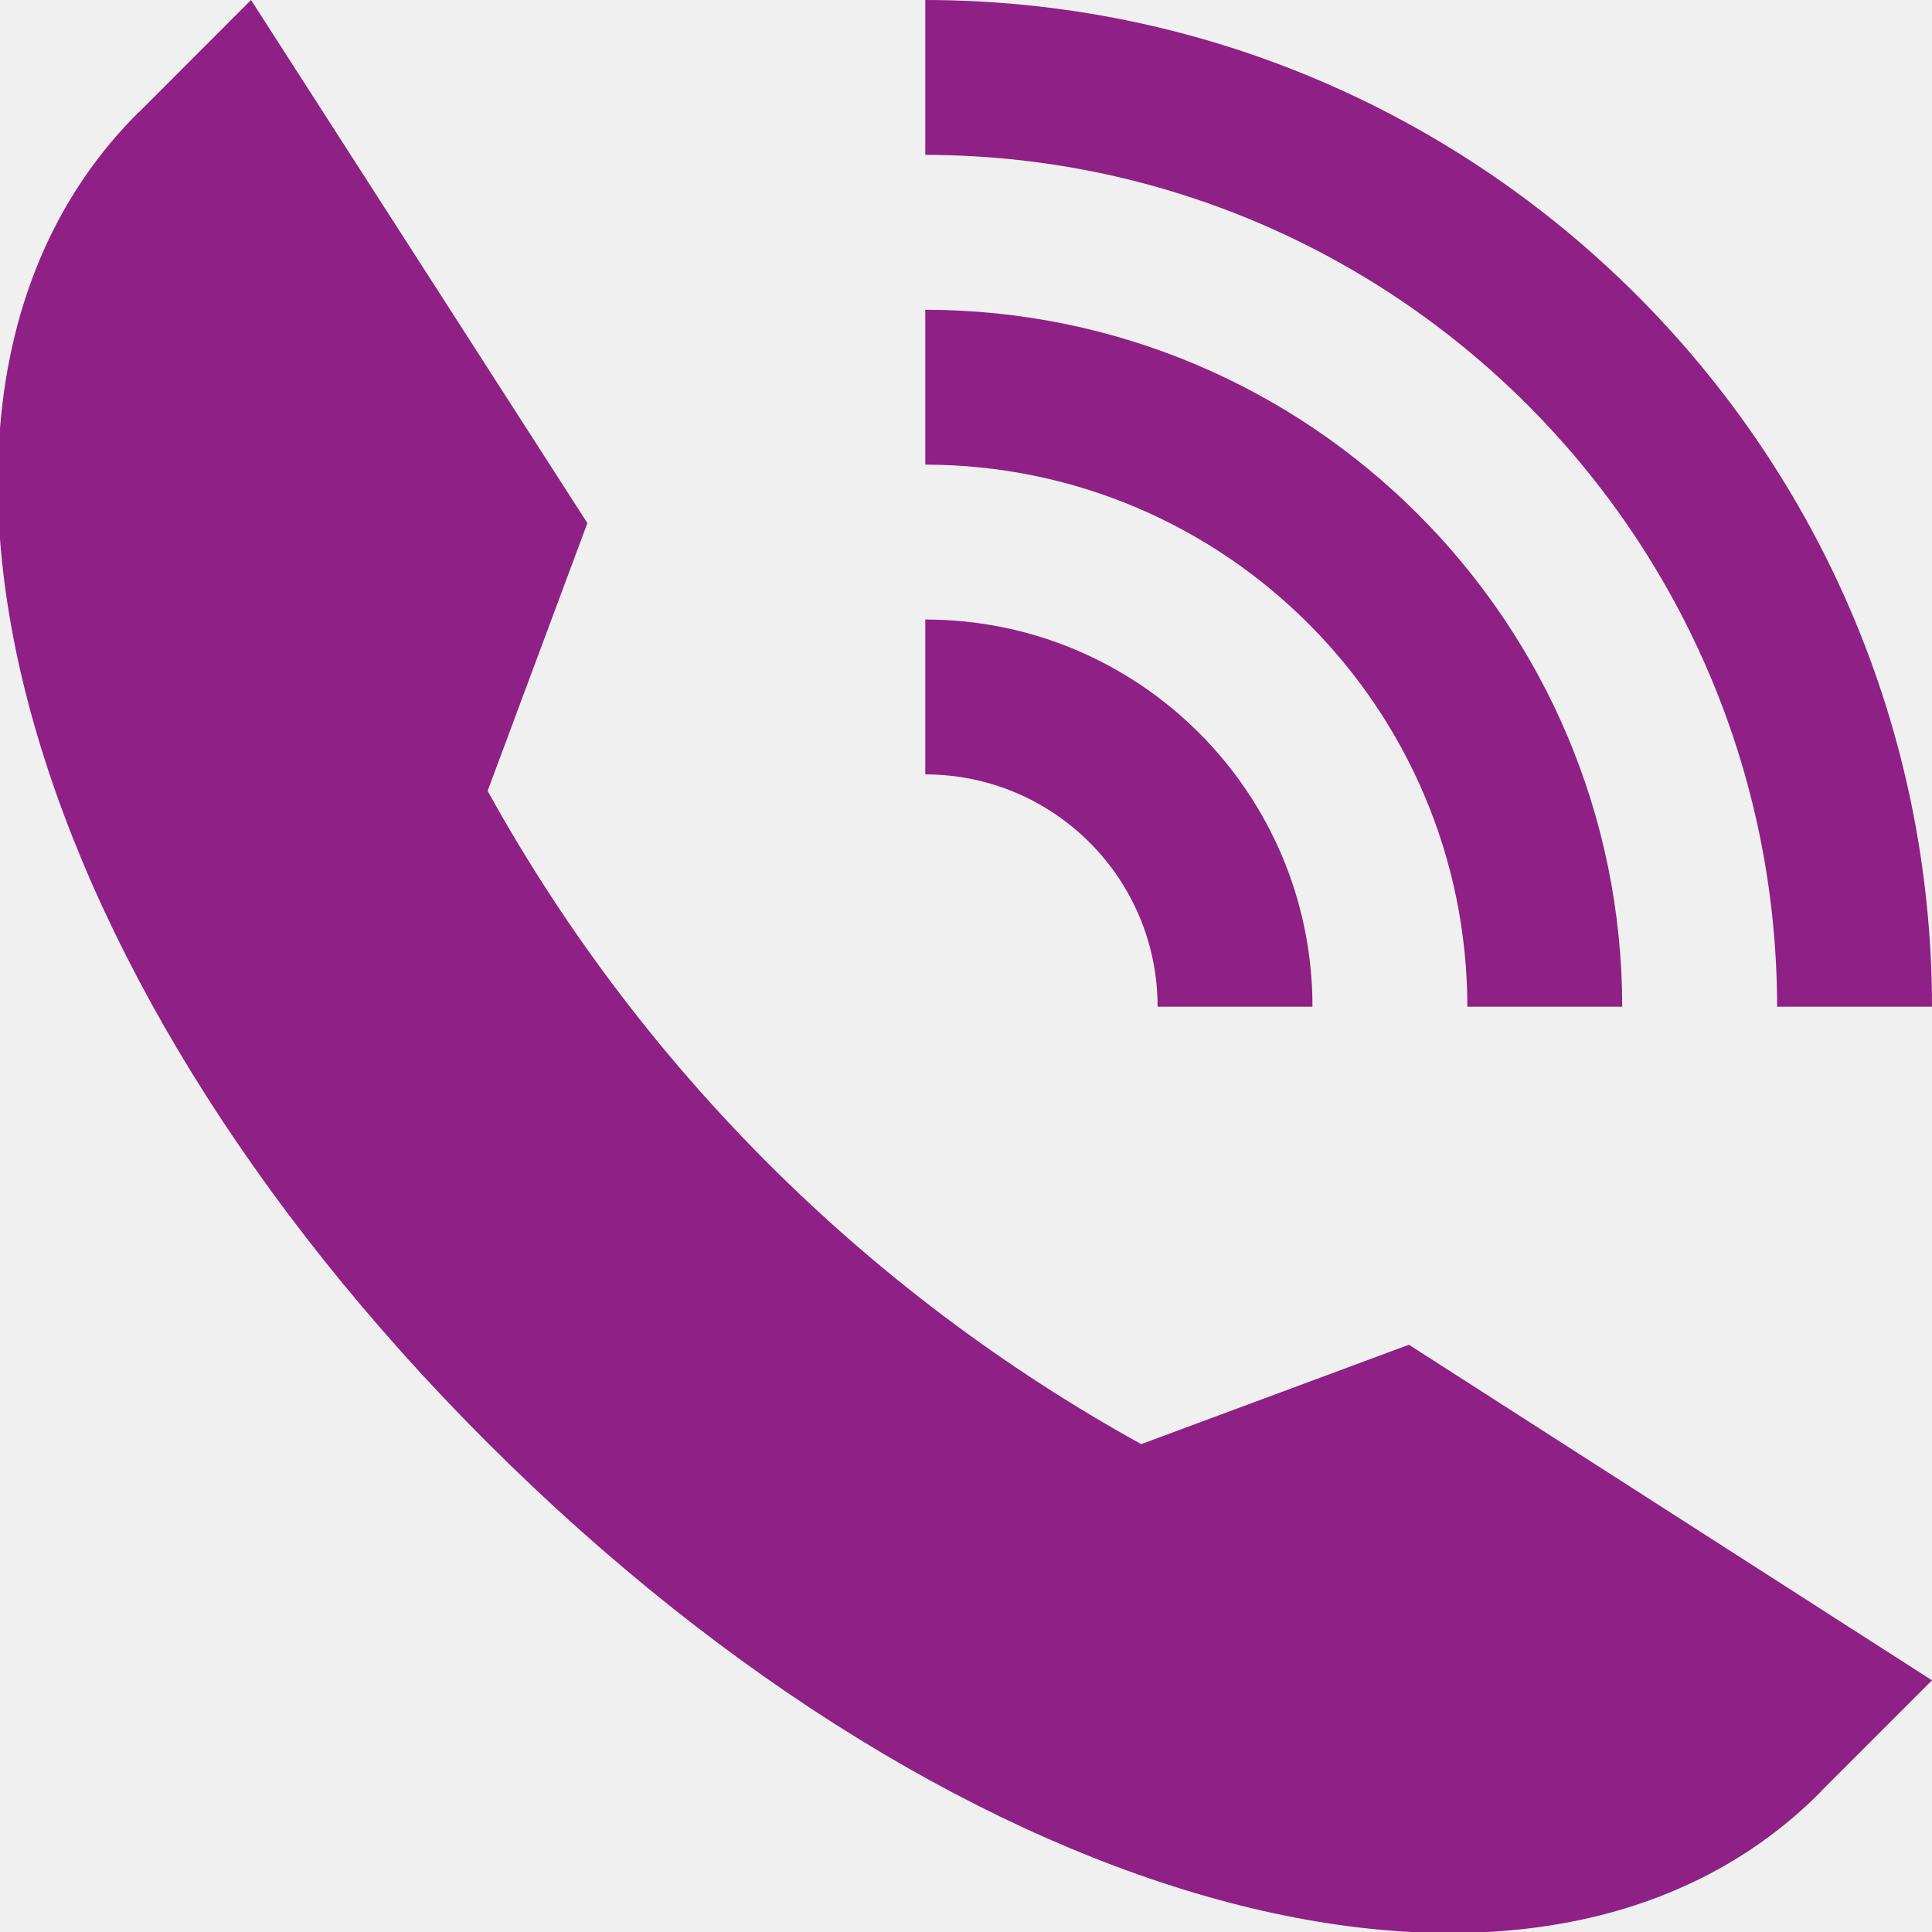
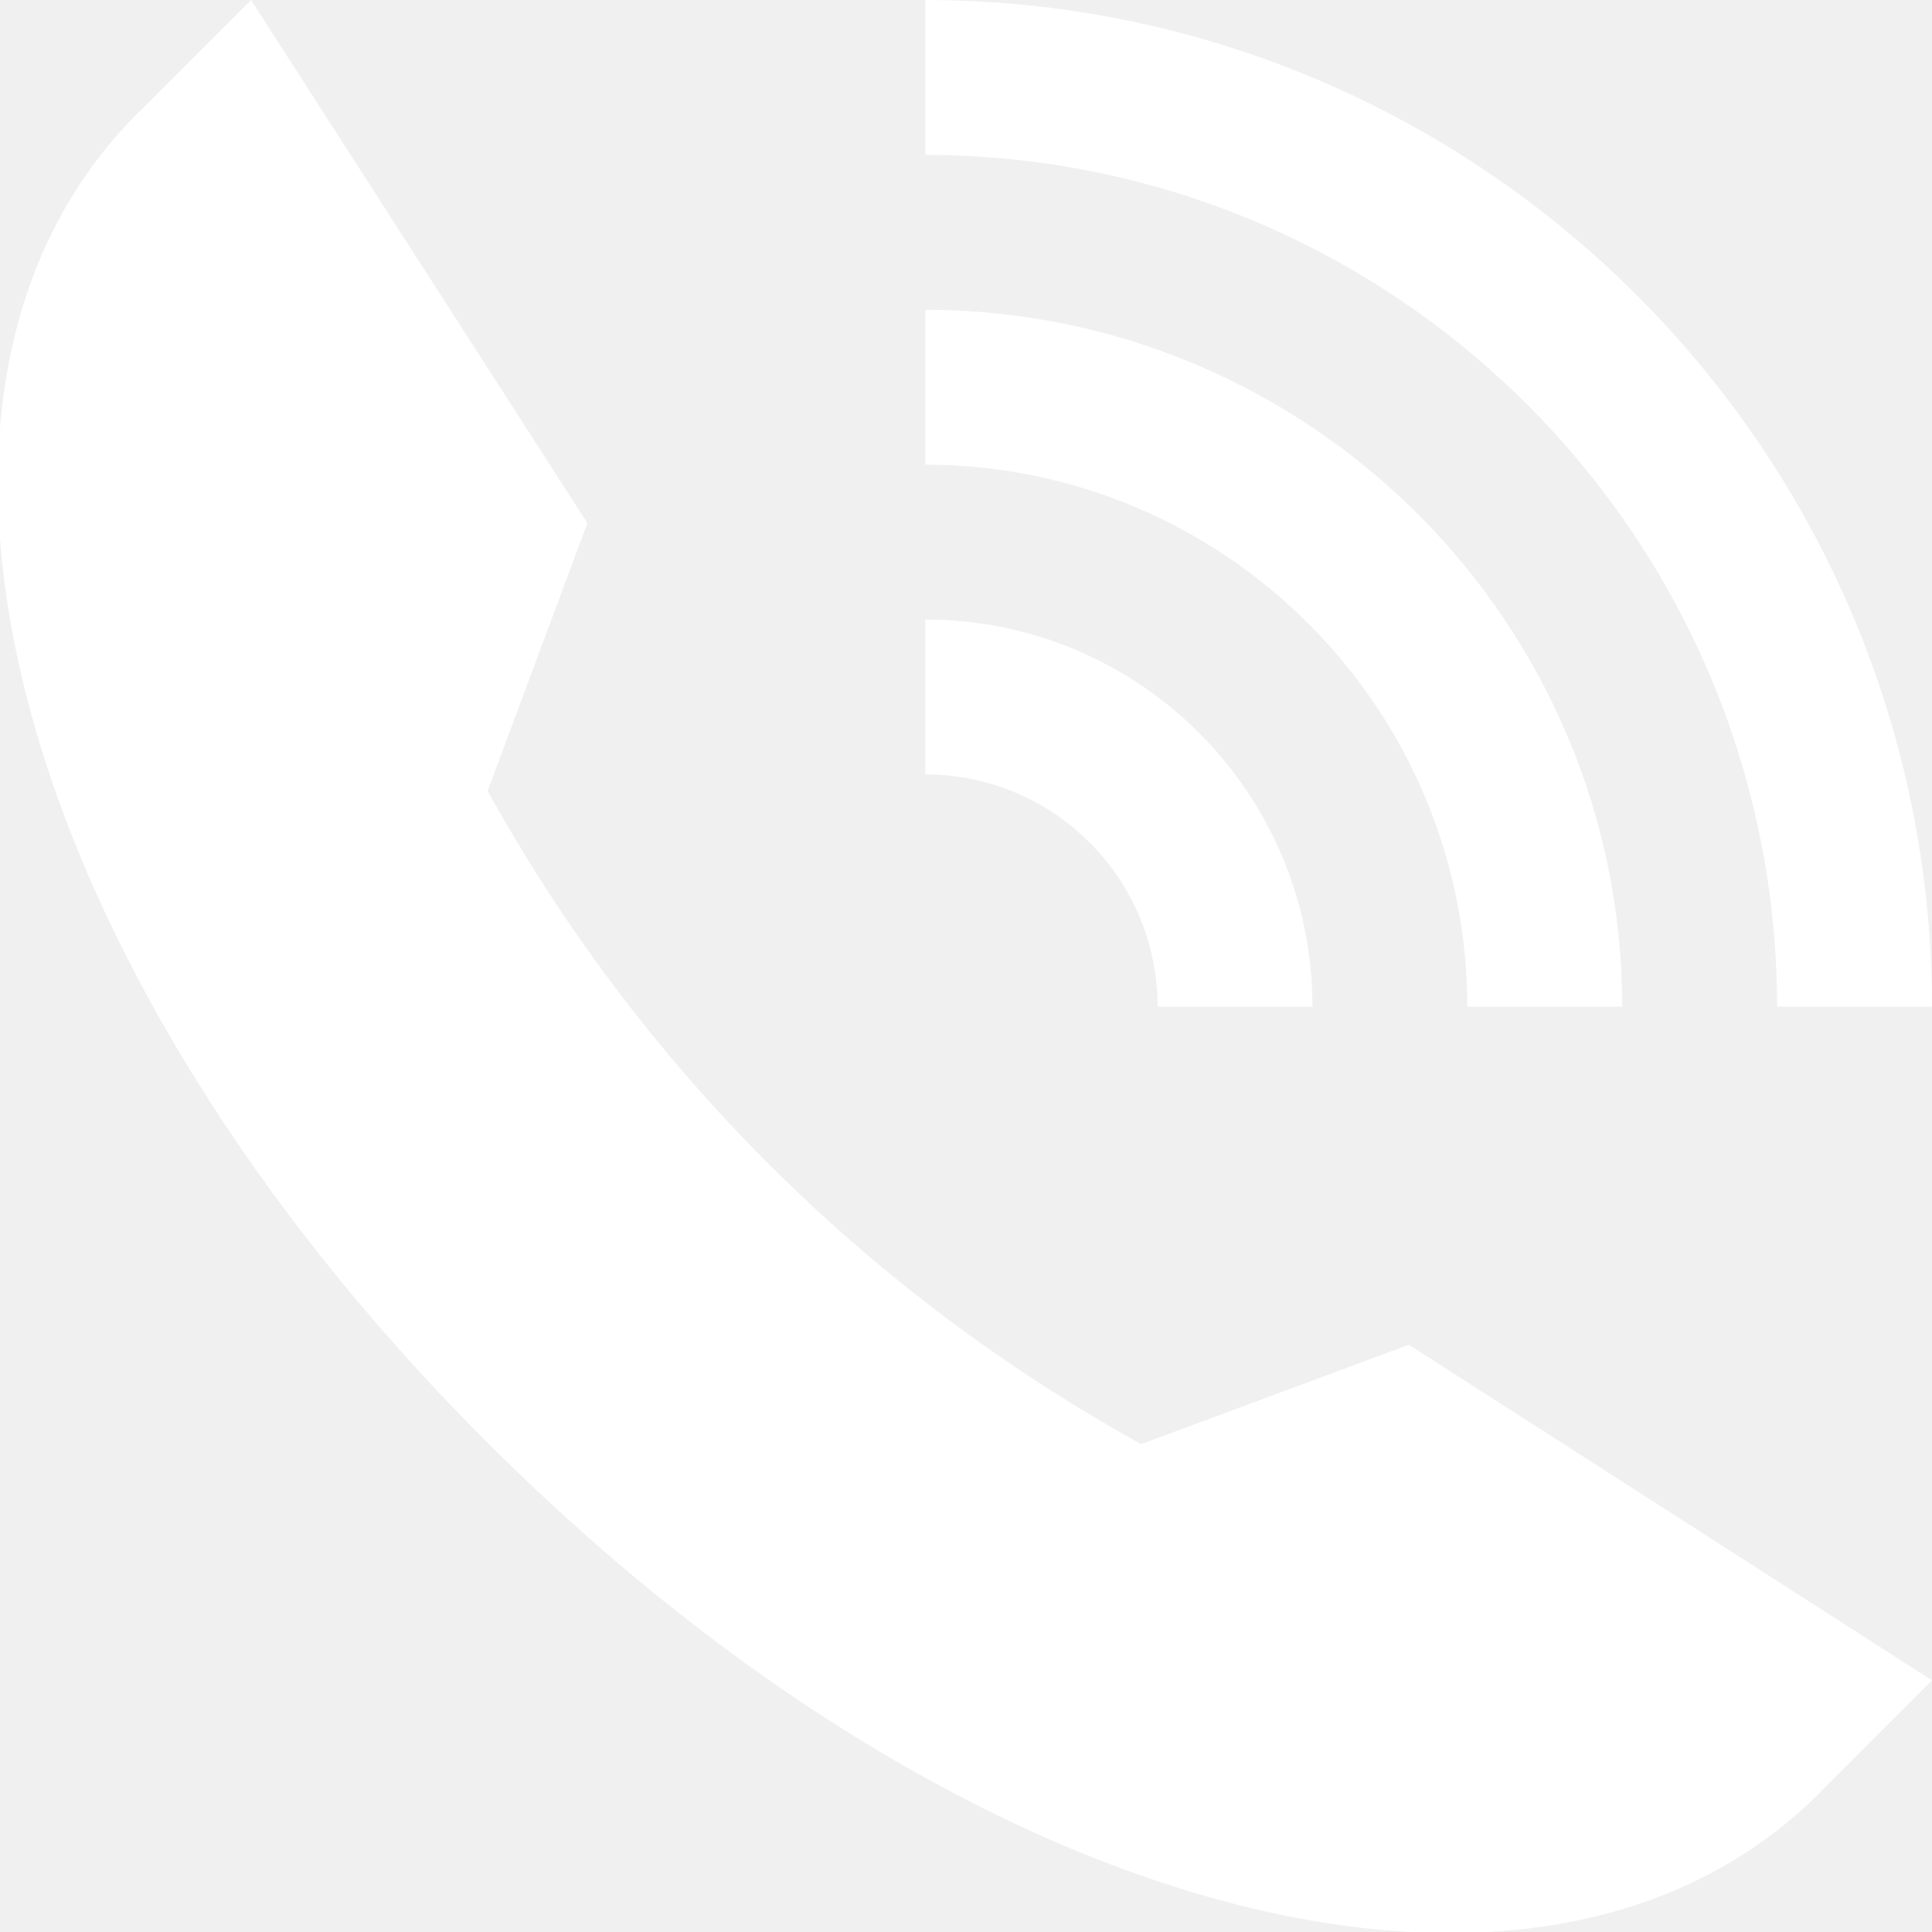
<svg xmlns="http://www.w3.org/2000/svg" width="14.969" height="14.969" viewBox="0 0 14.969 14.969">
  <defs>
    <style>
      .cls-1 {
-         fill: #8f2086;
+         fill: #fff;
        fill-rule: evenodd;
      }
    </style>
  </defs>
  <path id="Forma_1" data-name="Forma 1" class="cls-1" d="M294.873,29.189a12.933,12.933,0,0,1-5.064-5.061l0.773-2.075L287.976,18l-0.858.859v0a0.209,0.209,0,0,1-.019.017c-2.166,2.164-1,6.6,2.714,10.307s8.148,4.875,10.314,2.711a0.144,0.144,0,0,0,.018-0.02L301,31.019l-4.053-2.6ZM299.8,25.8H301a7.809,7.809,0,0,0-7.8-7.8v1.2A6.608,6.608,0,0,1,299.8,25.8Zm-2.4,0h1.2a5.406,5.406,0,0,0-5.4-5.4v1.2A4.205,4.205,0,0,1,297.4,25.8Zm-2.4,0h1.2a3,3,0,0,0-3-3V24A1.8,1.8,0,0,1,295,25.8Z" transform="translate(-286.031 -18)" />
</svg>
